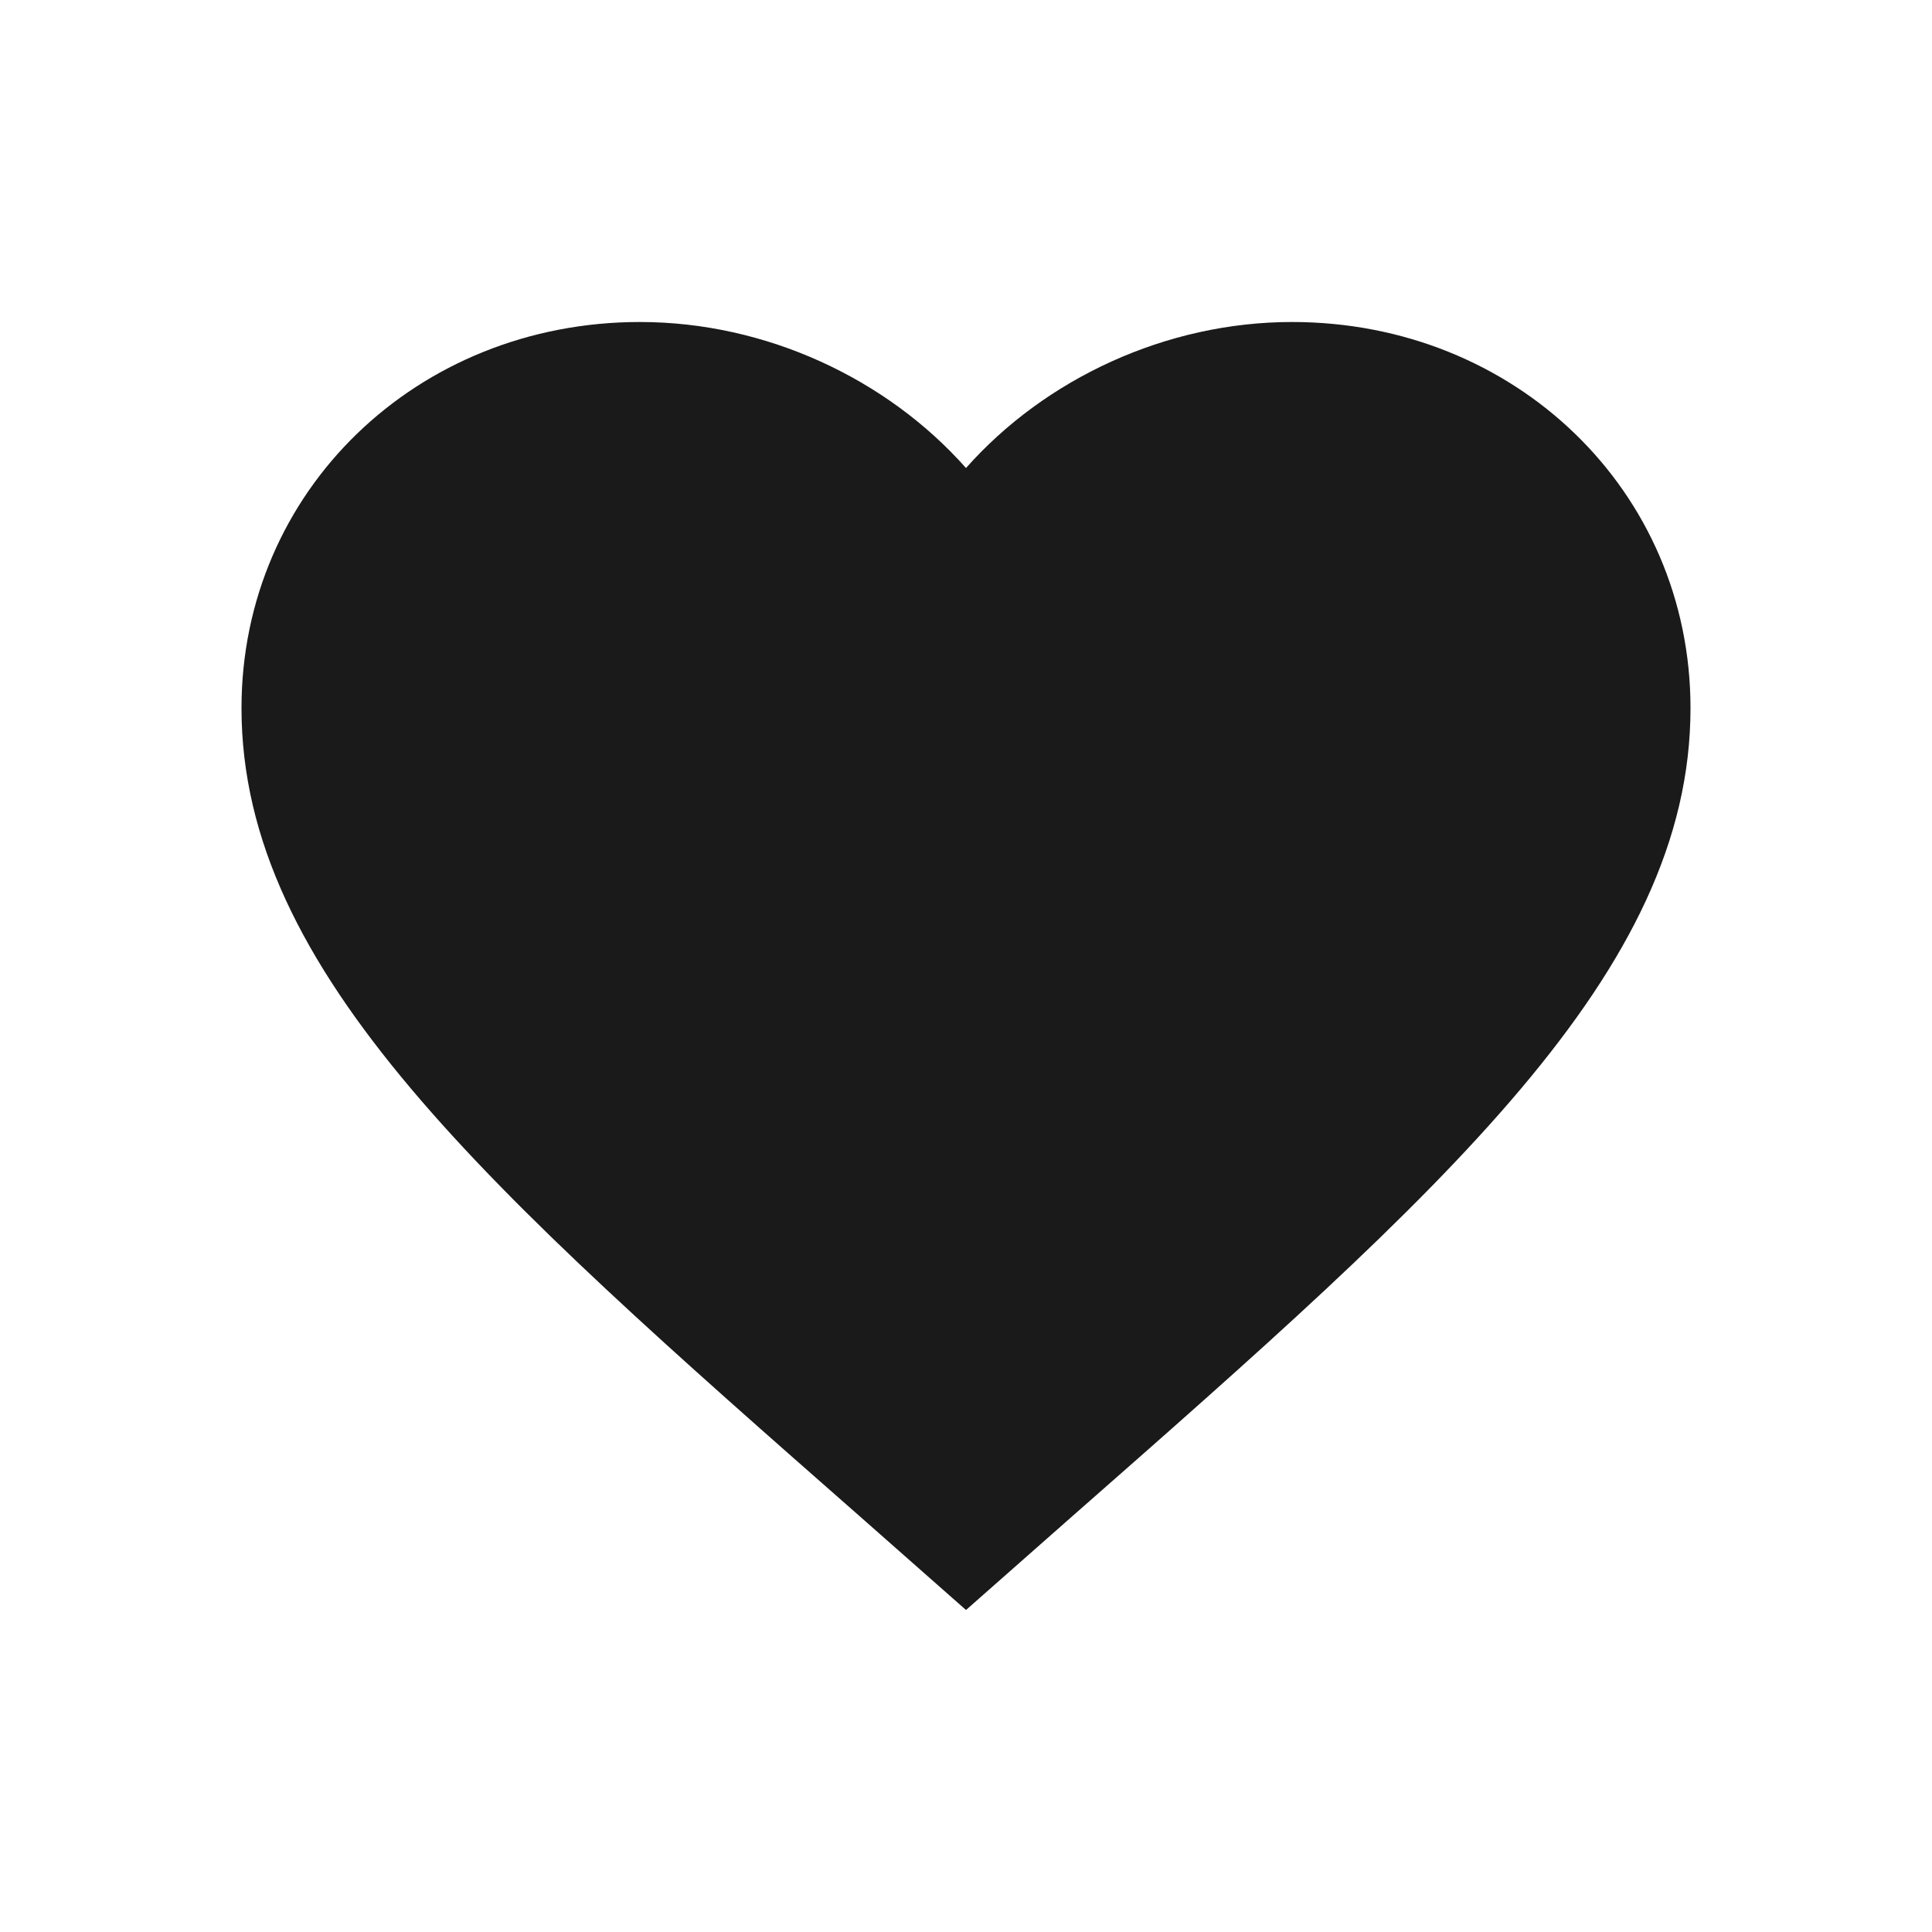
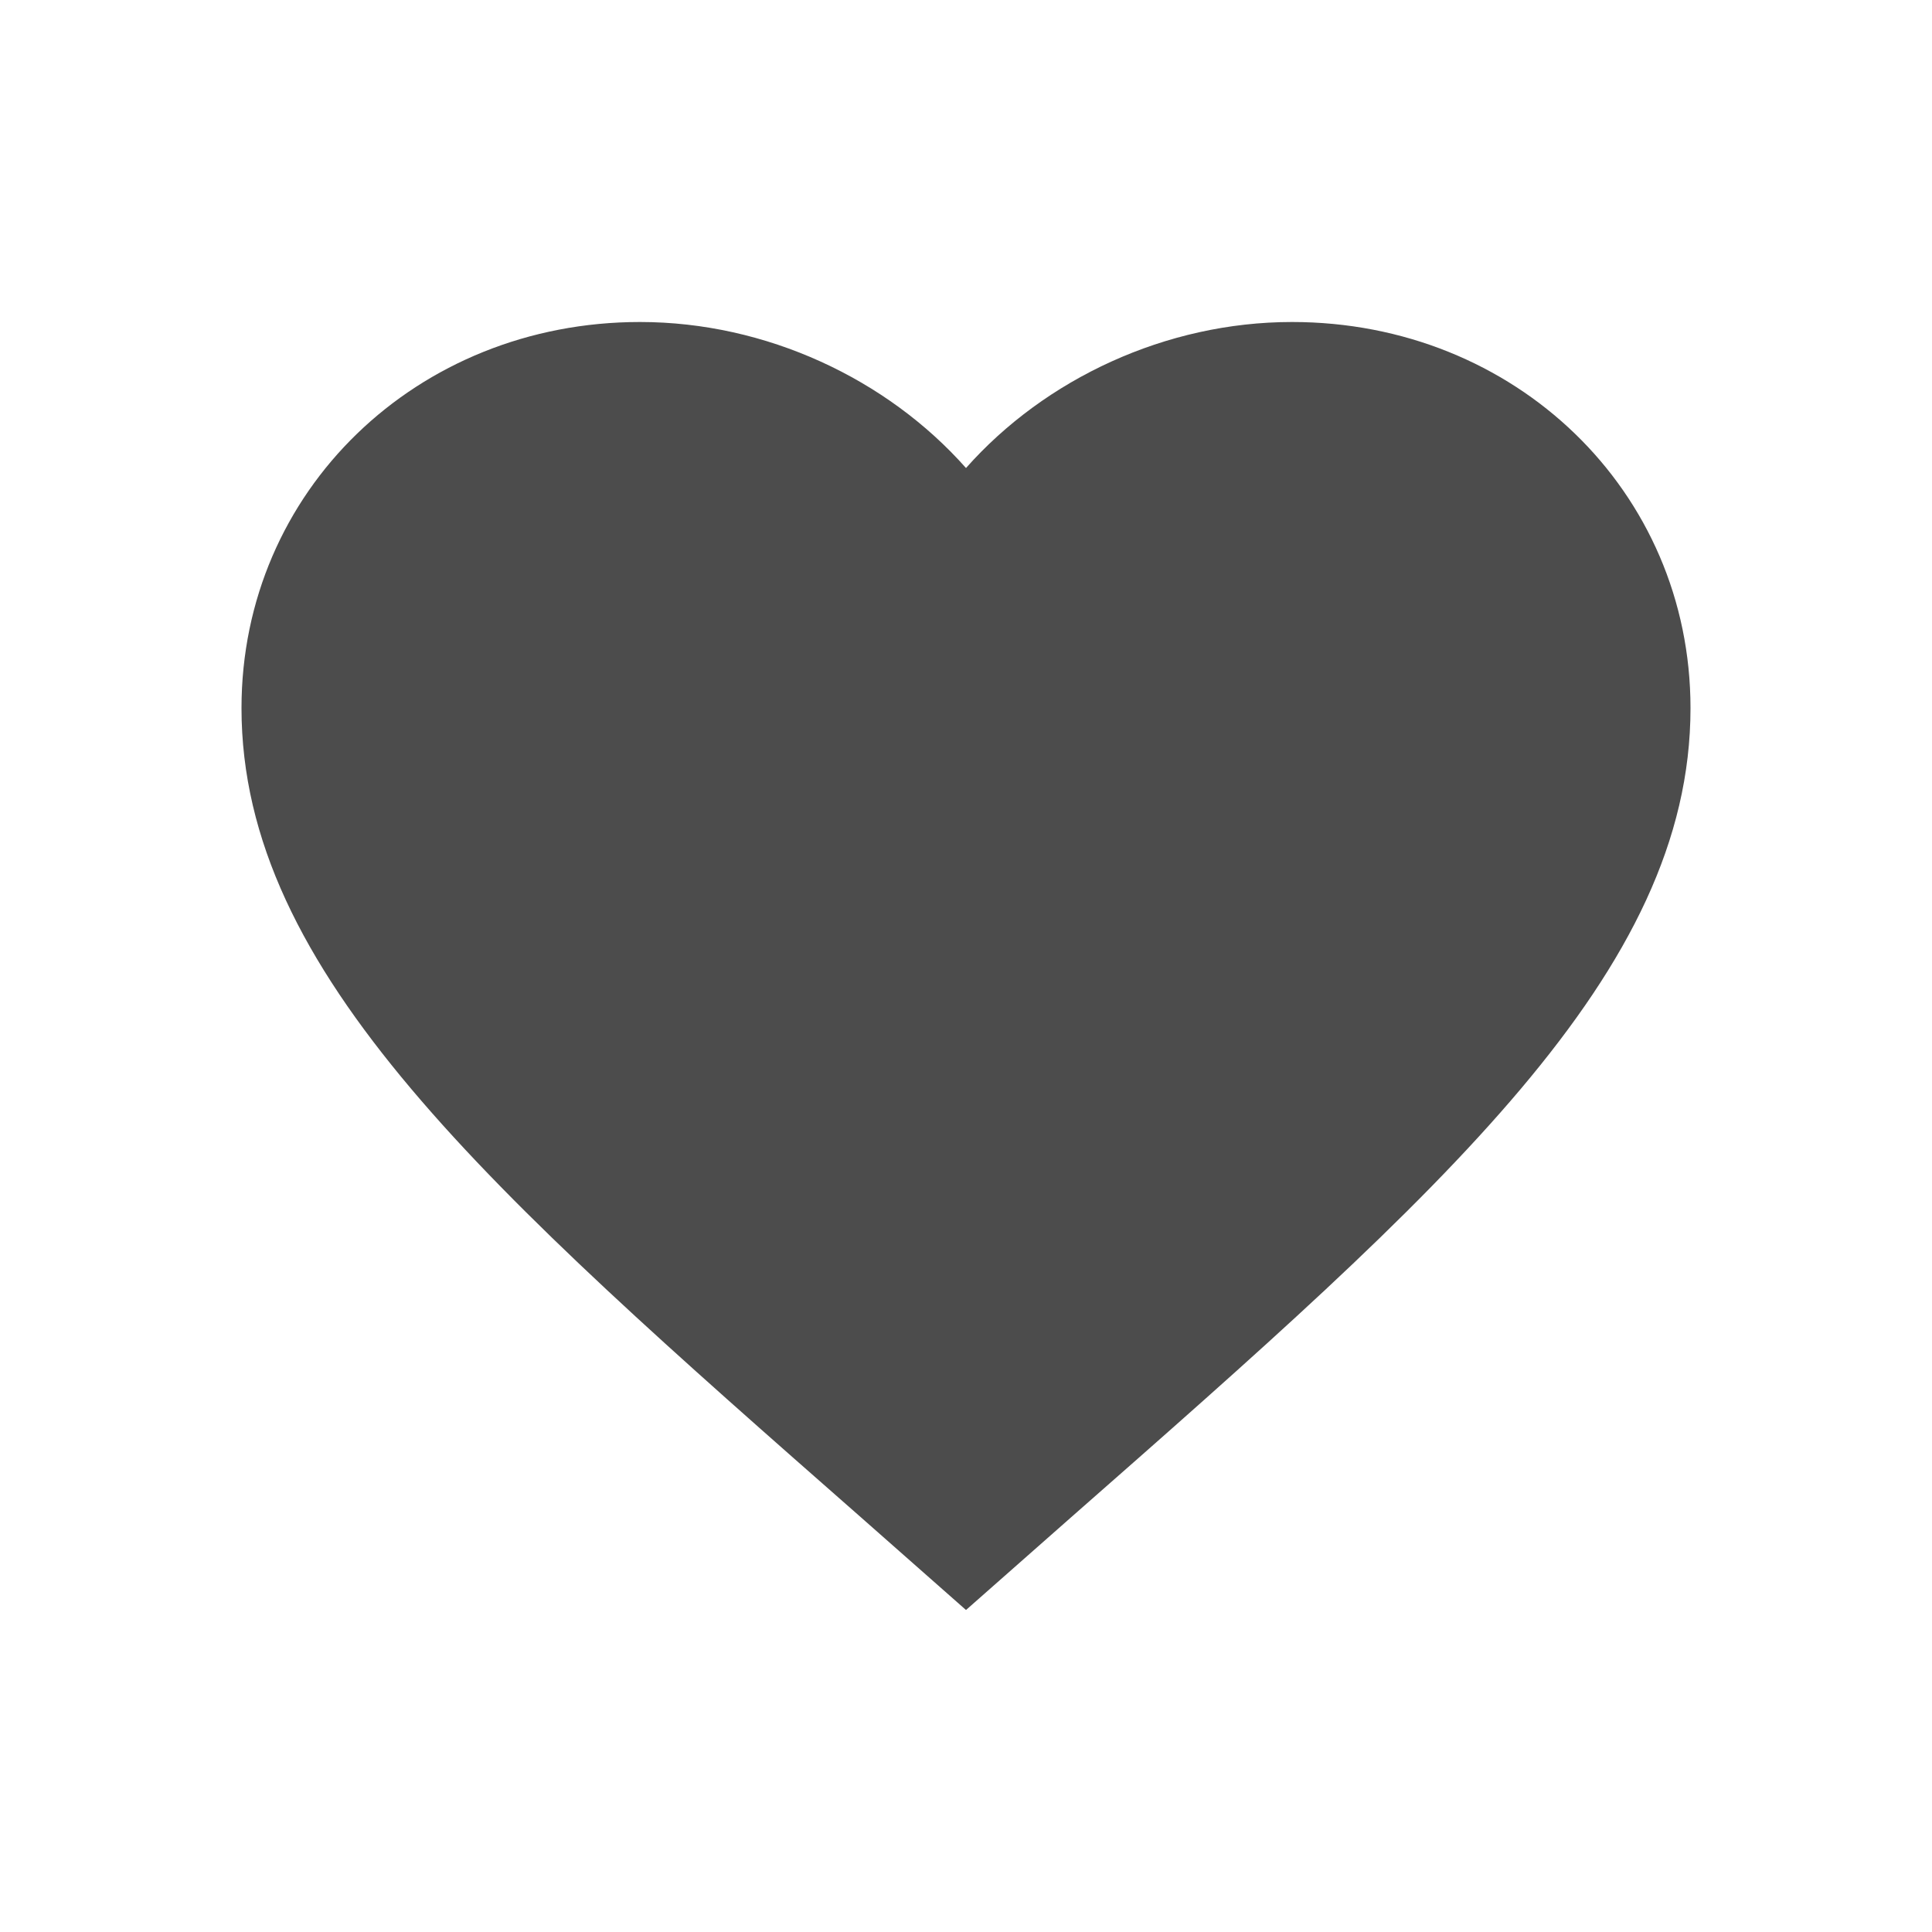
<svg xmlns="http://www.w3.org/2000/svg" width="100%" height="100%" viewBox="0 0 24 24" fill="none">
  <rect width="100%" height="100%" fill="white" />
-   <path d="M12 20L10.695 18.849C6.06 14.777 3 12.083 3 8.796C3 6.101 5.178 4 7.95 4C9.516 4 11.019 4.706 12 5.814C12.981 4.706 14.484 4 16.05 4C18.822 4 21 6.101 21 8.796C21 12.083 17.94 14.777 13.305 18.849L12 20Z" fill="#1A1A1A" />
+   <path d="M12 20L10.695 18.849C6.06 14.777 3 12.083 3 8.796C3 6.101 5.178 4 7.95 4C9.516 4 11.019 4.706 12 5.814C12.981 4.706 14.484 4 16.05 4C18.822 4 21 6.101 21 8.796C21 12.083 17.94 14.777 13.305 18.849L12 20Z" fill="#4C4C4C" />
</svg>
